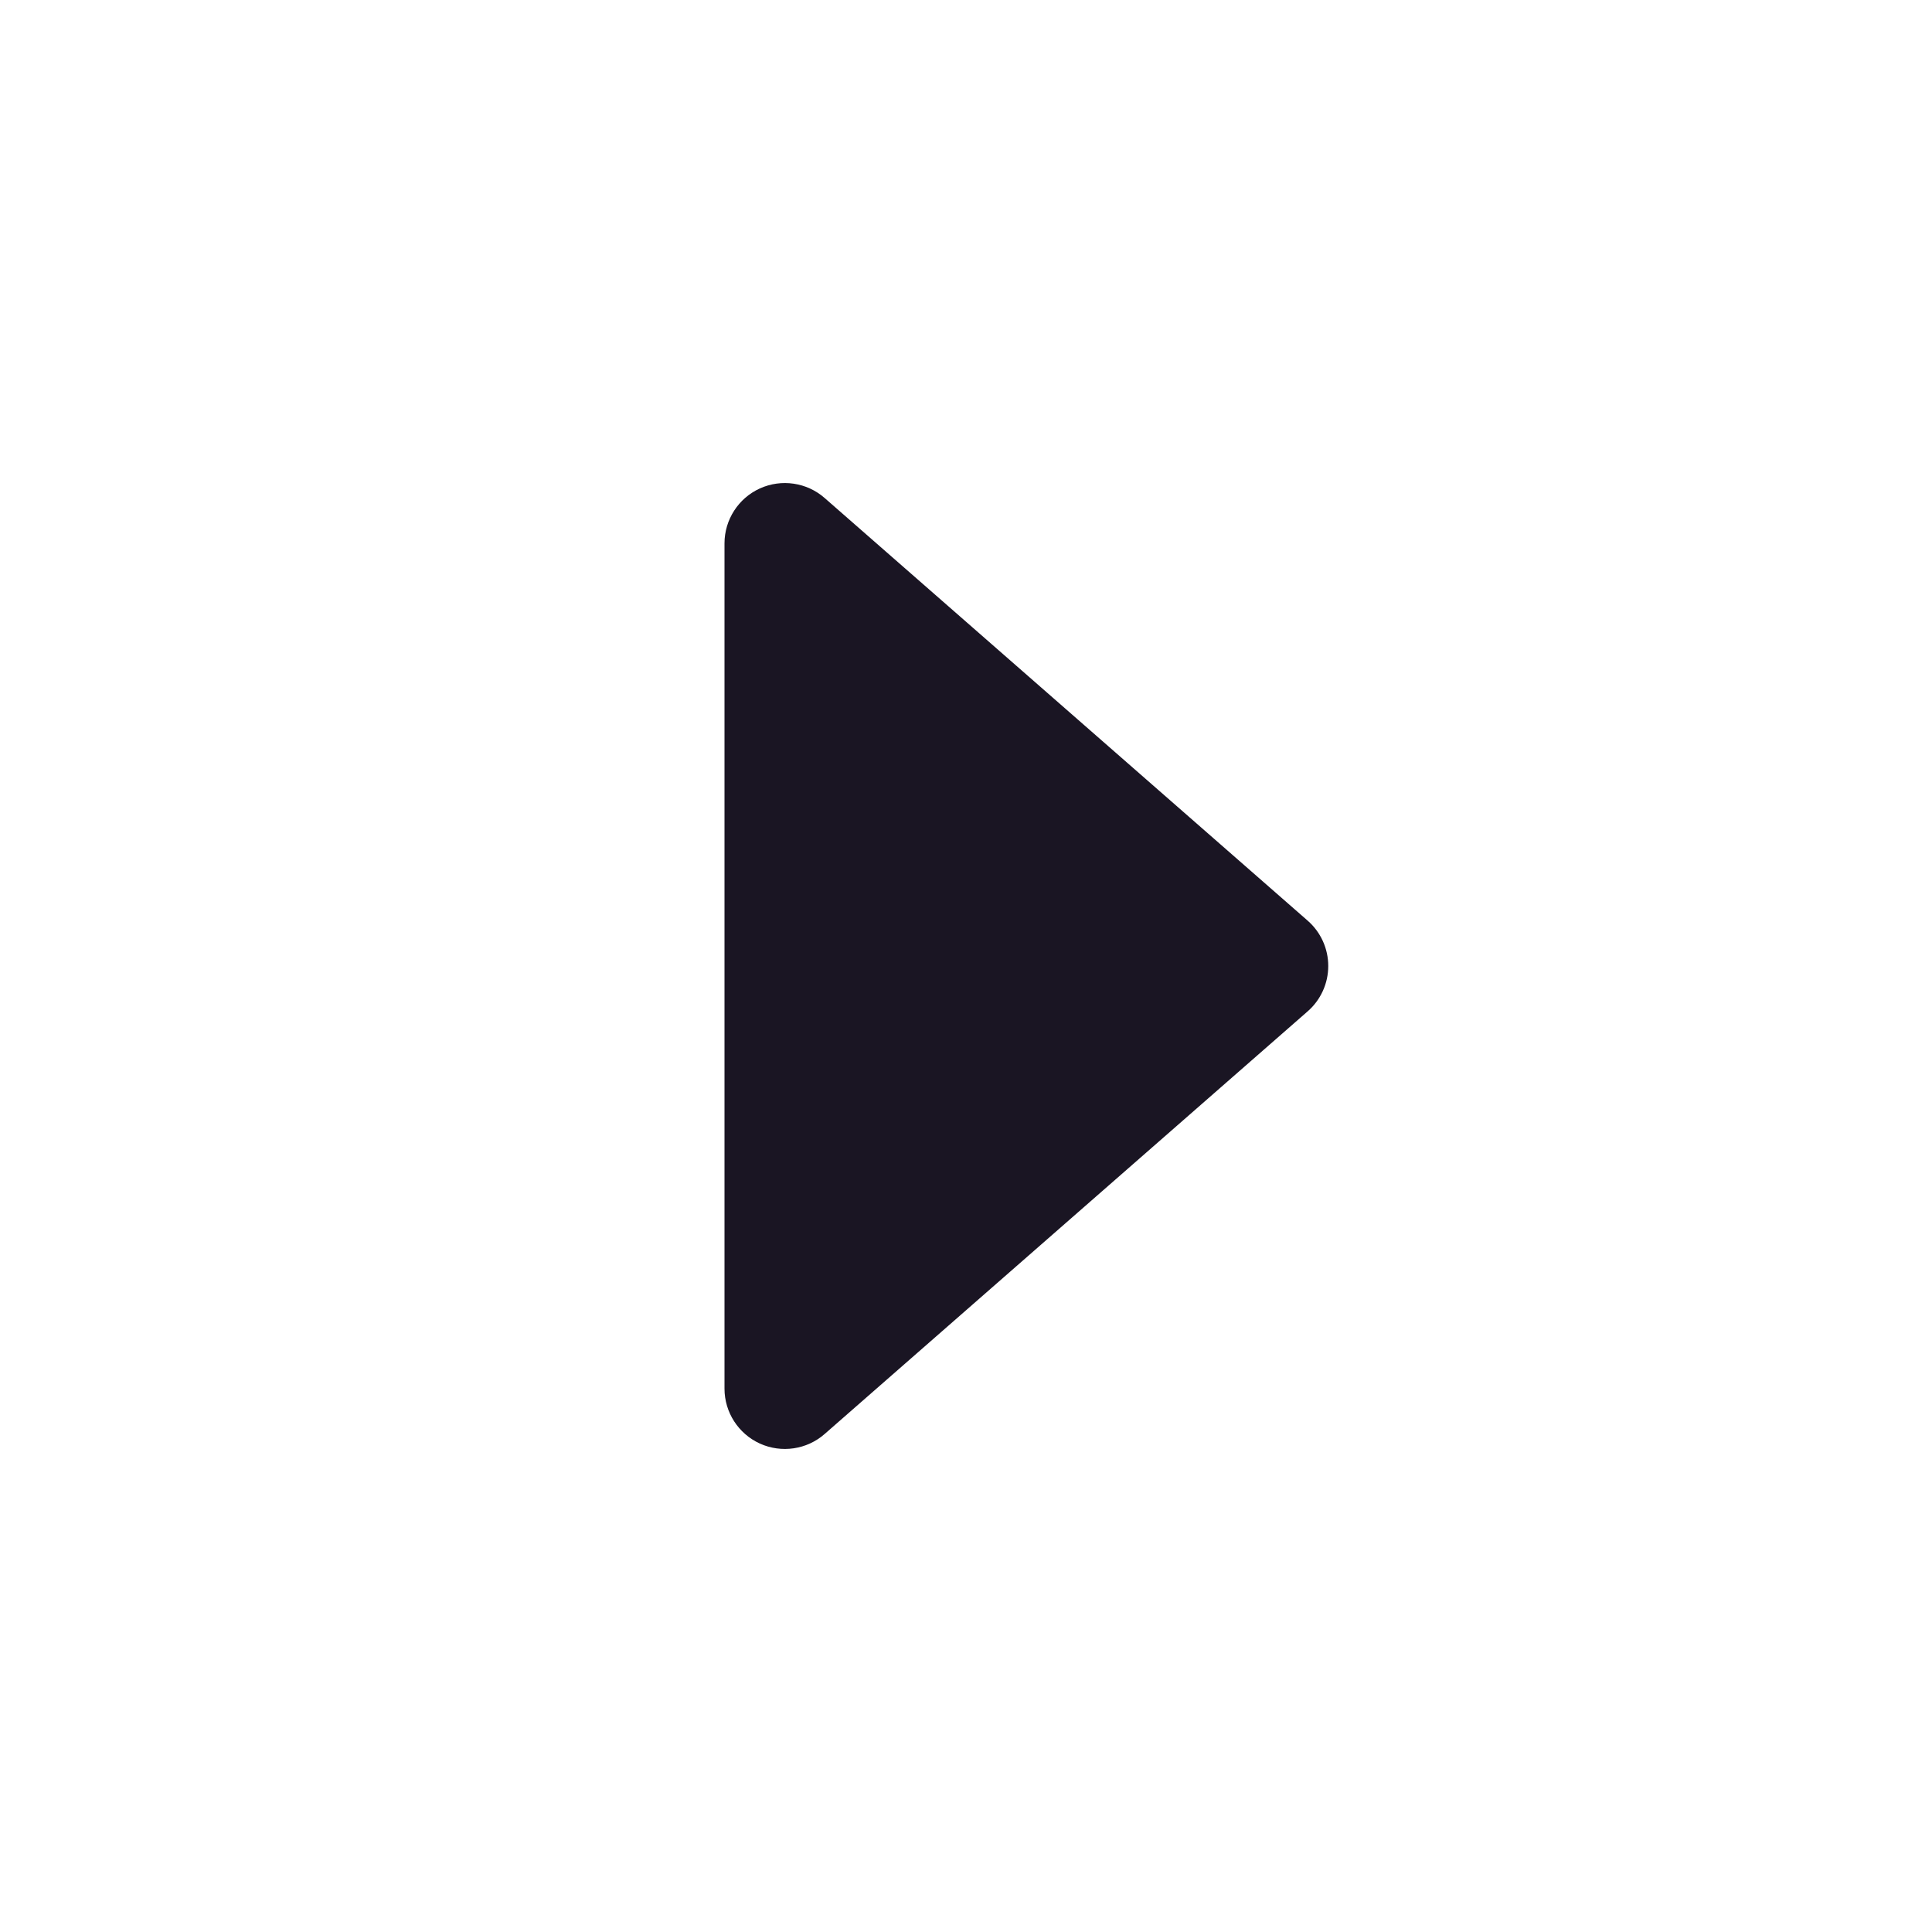
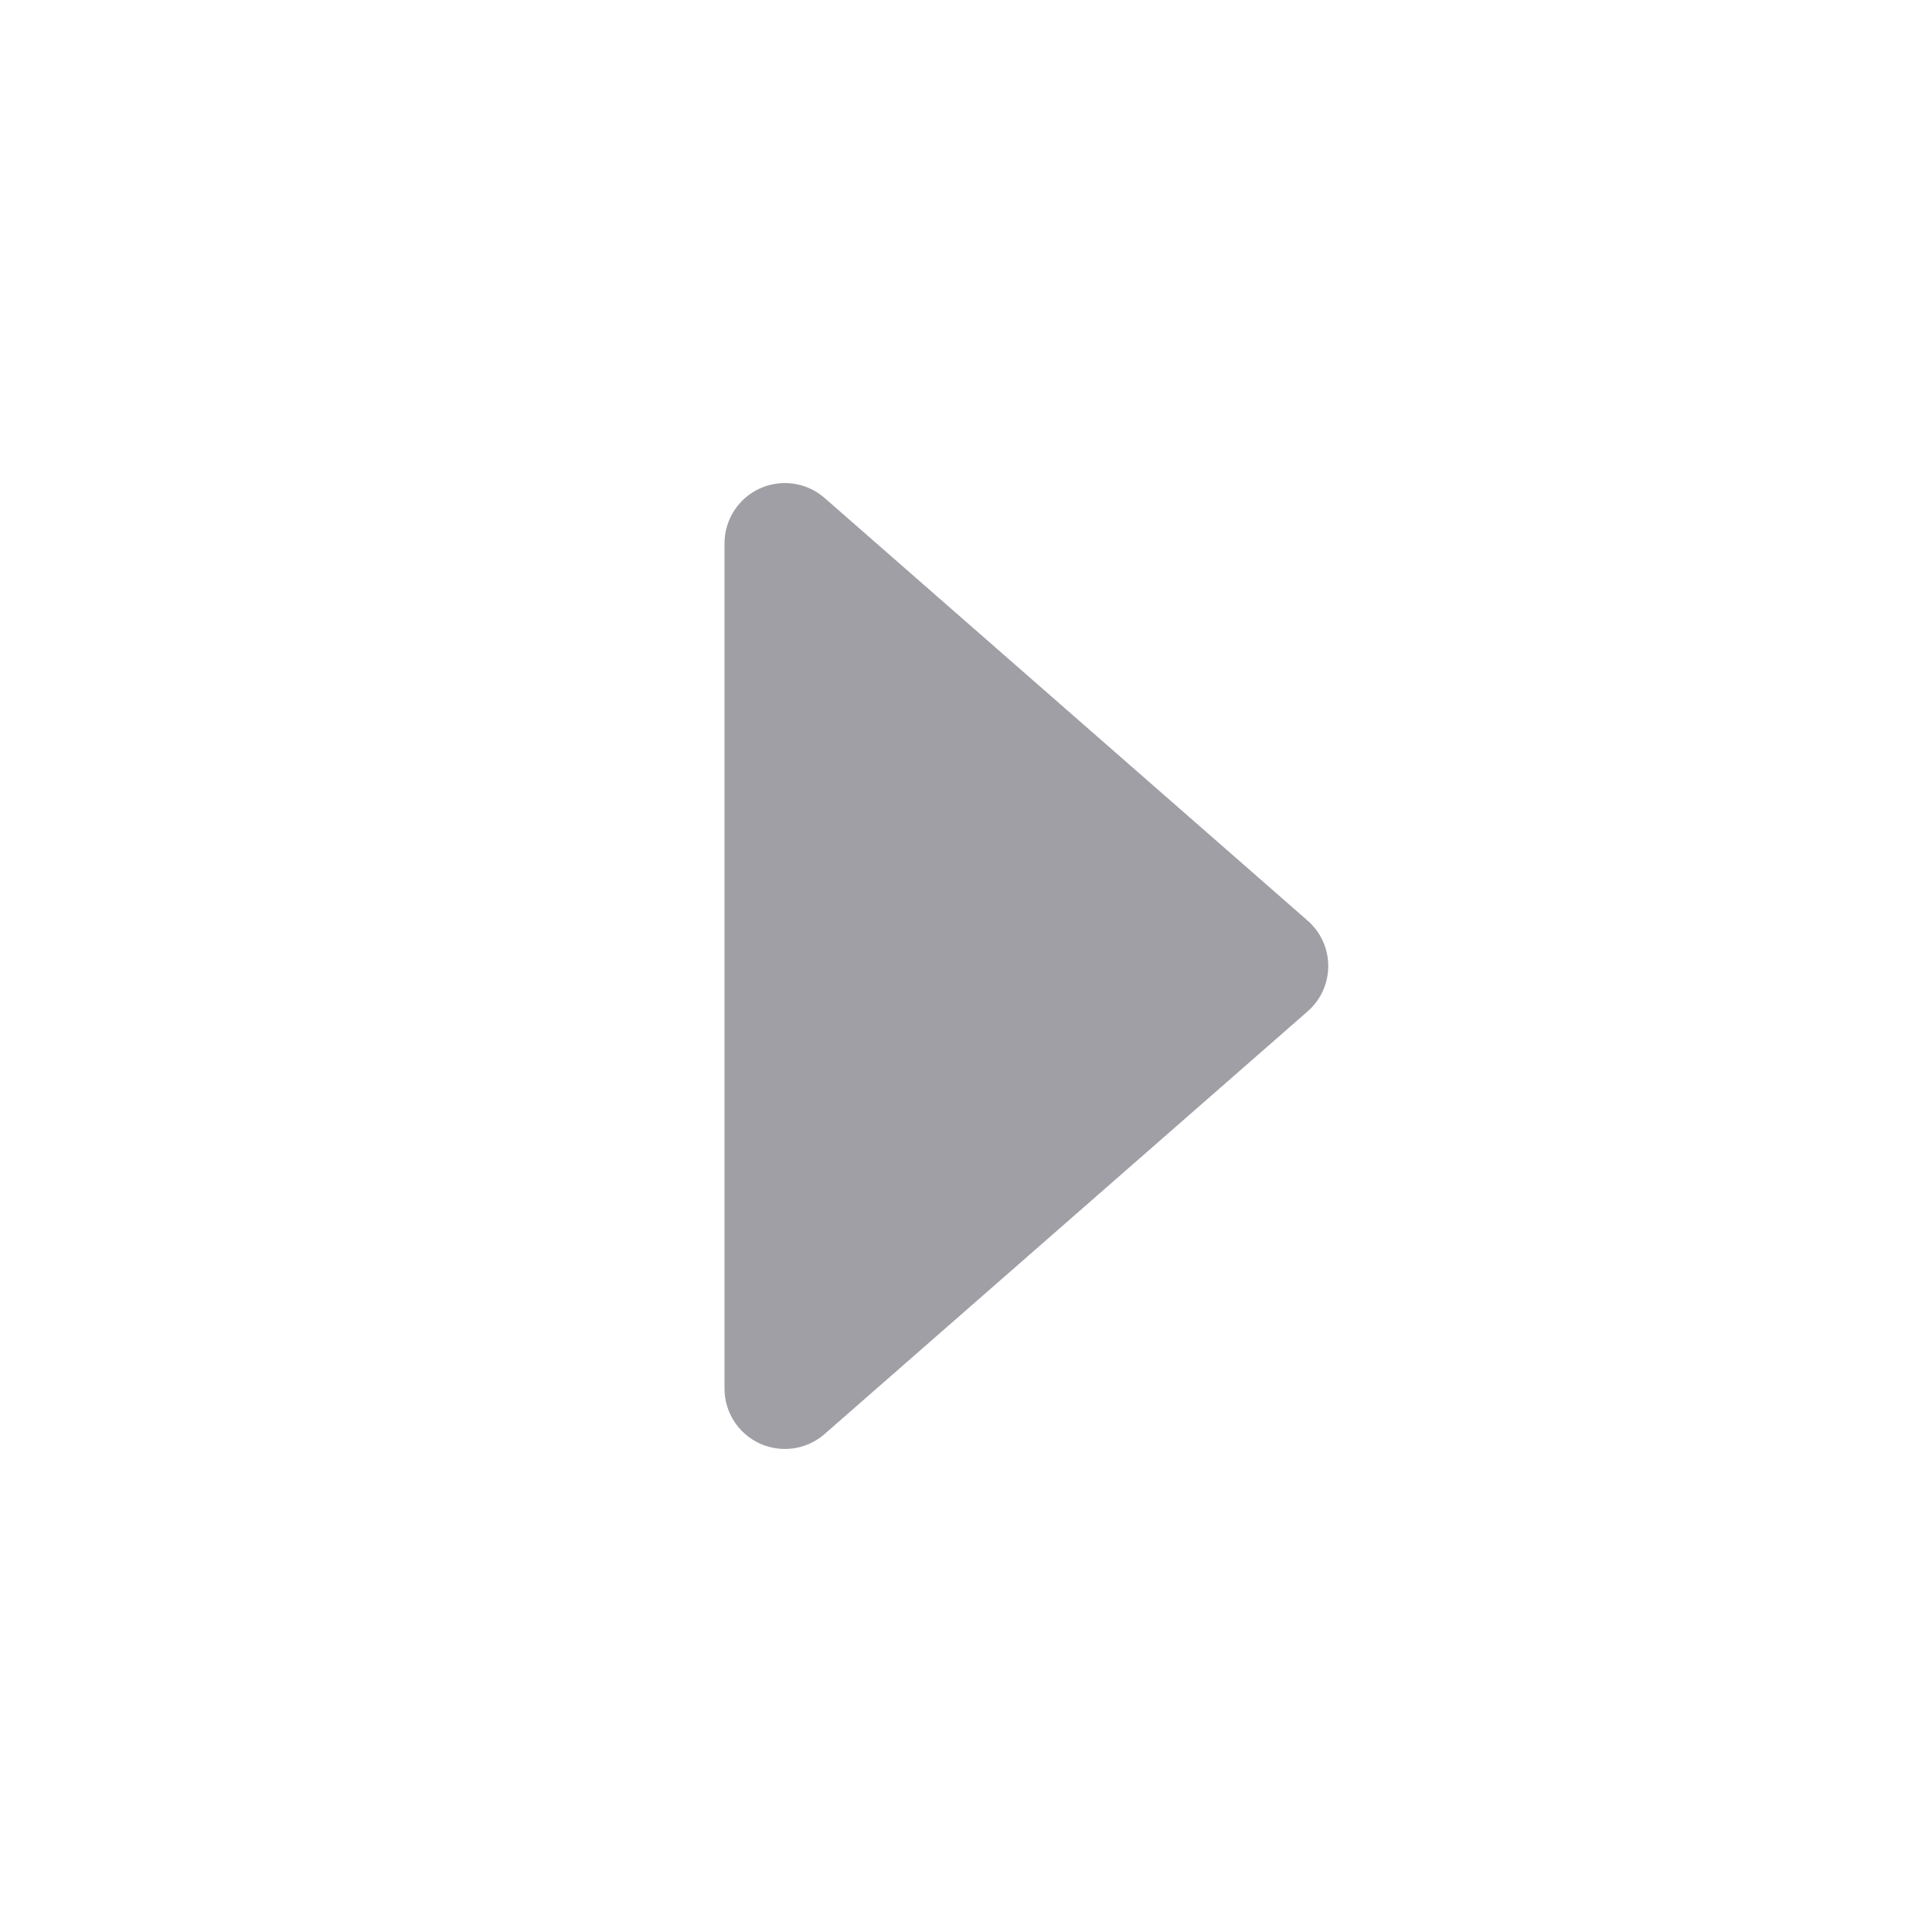
<svg xmlns="http://www.w3.org/2000/svg" width="16" height="16" viewBox="0 0 16 16" fill="none">
-   <path fill-rule="evenodd" clip-rule="evenodd" d="M6.293 11.955C6.115 11.874 6 11.696 6 11.5V4.5C6 4.304 6.115 4.126 6.293 4.045C6.472 3.964 6.682 3.995 6.829 4.124L10.829 7.624C10.938 7.719 11 7.856 11 8C11 8.144 10.938 8.281 10.829 8.376L6.829 11.876C6.682 12.005 6.472 12.036 6.293 11.955Z" fill="#1A1523" />
+   <path fill-rule="evenodd" clip-rule="evenodd" d="M6.293 11.955C6.115 11.874 6 11.696 6 11.5V4.5C6 4.304 6.115 4.126 6.293 4.045C6.472 3.964 6.682 3.995 6.829 4.124L10.829 7.624C10.938 7.719 11 7.856 11 8C11 8.144 10.938 8.281 10.829 8.376L6.829 11.876C6.682 12.005 6.472 12.036 6.293 11.955Z" fill="#A09FA6" />
</svg>
